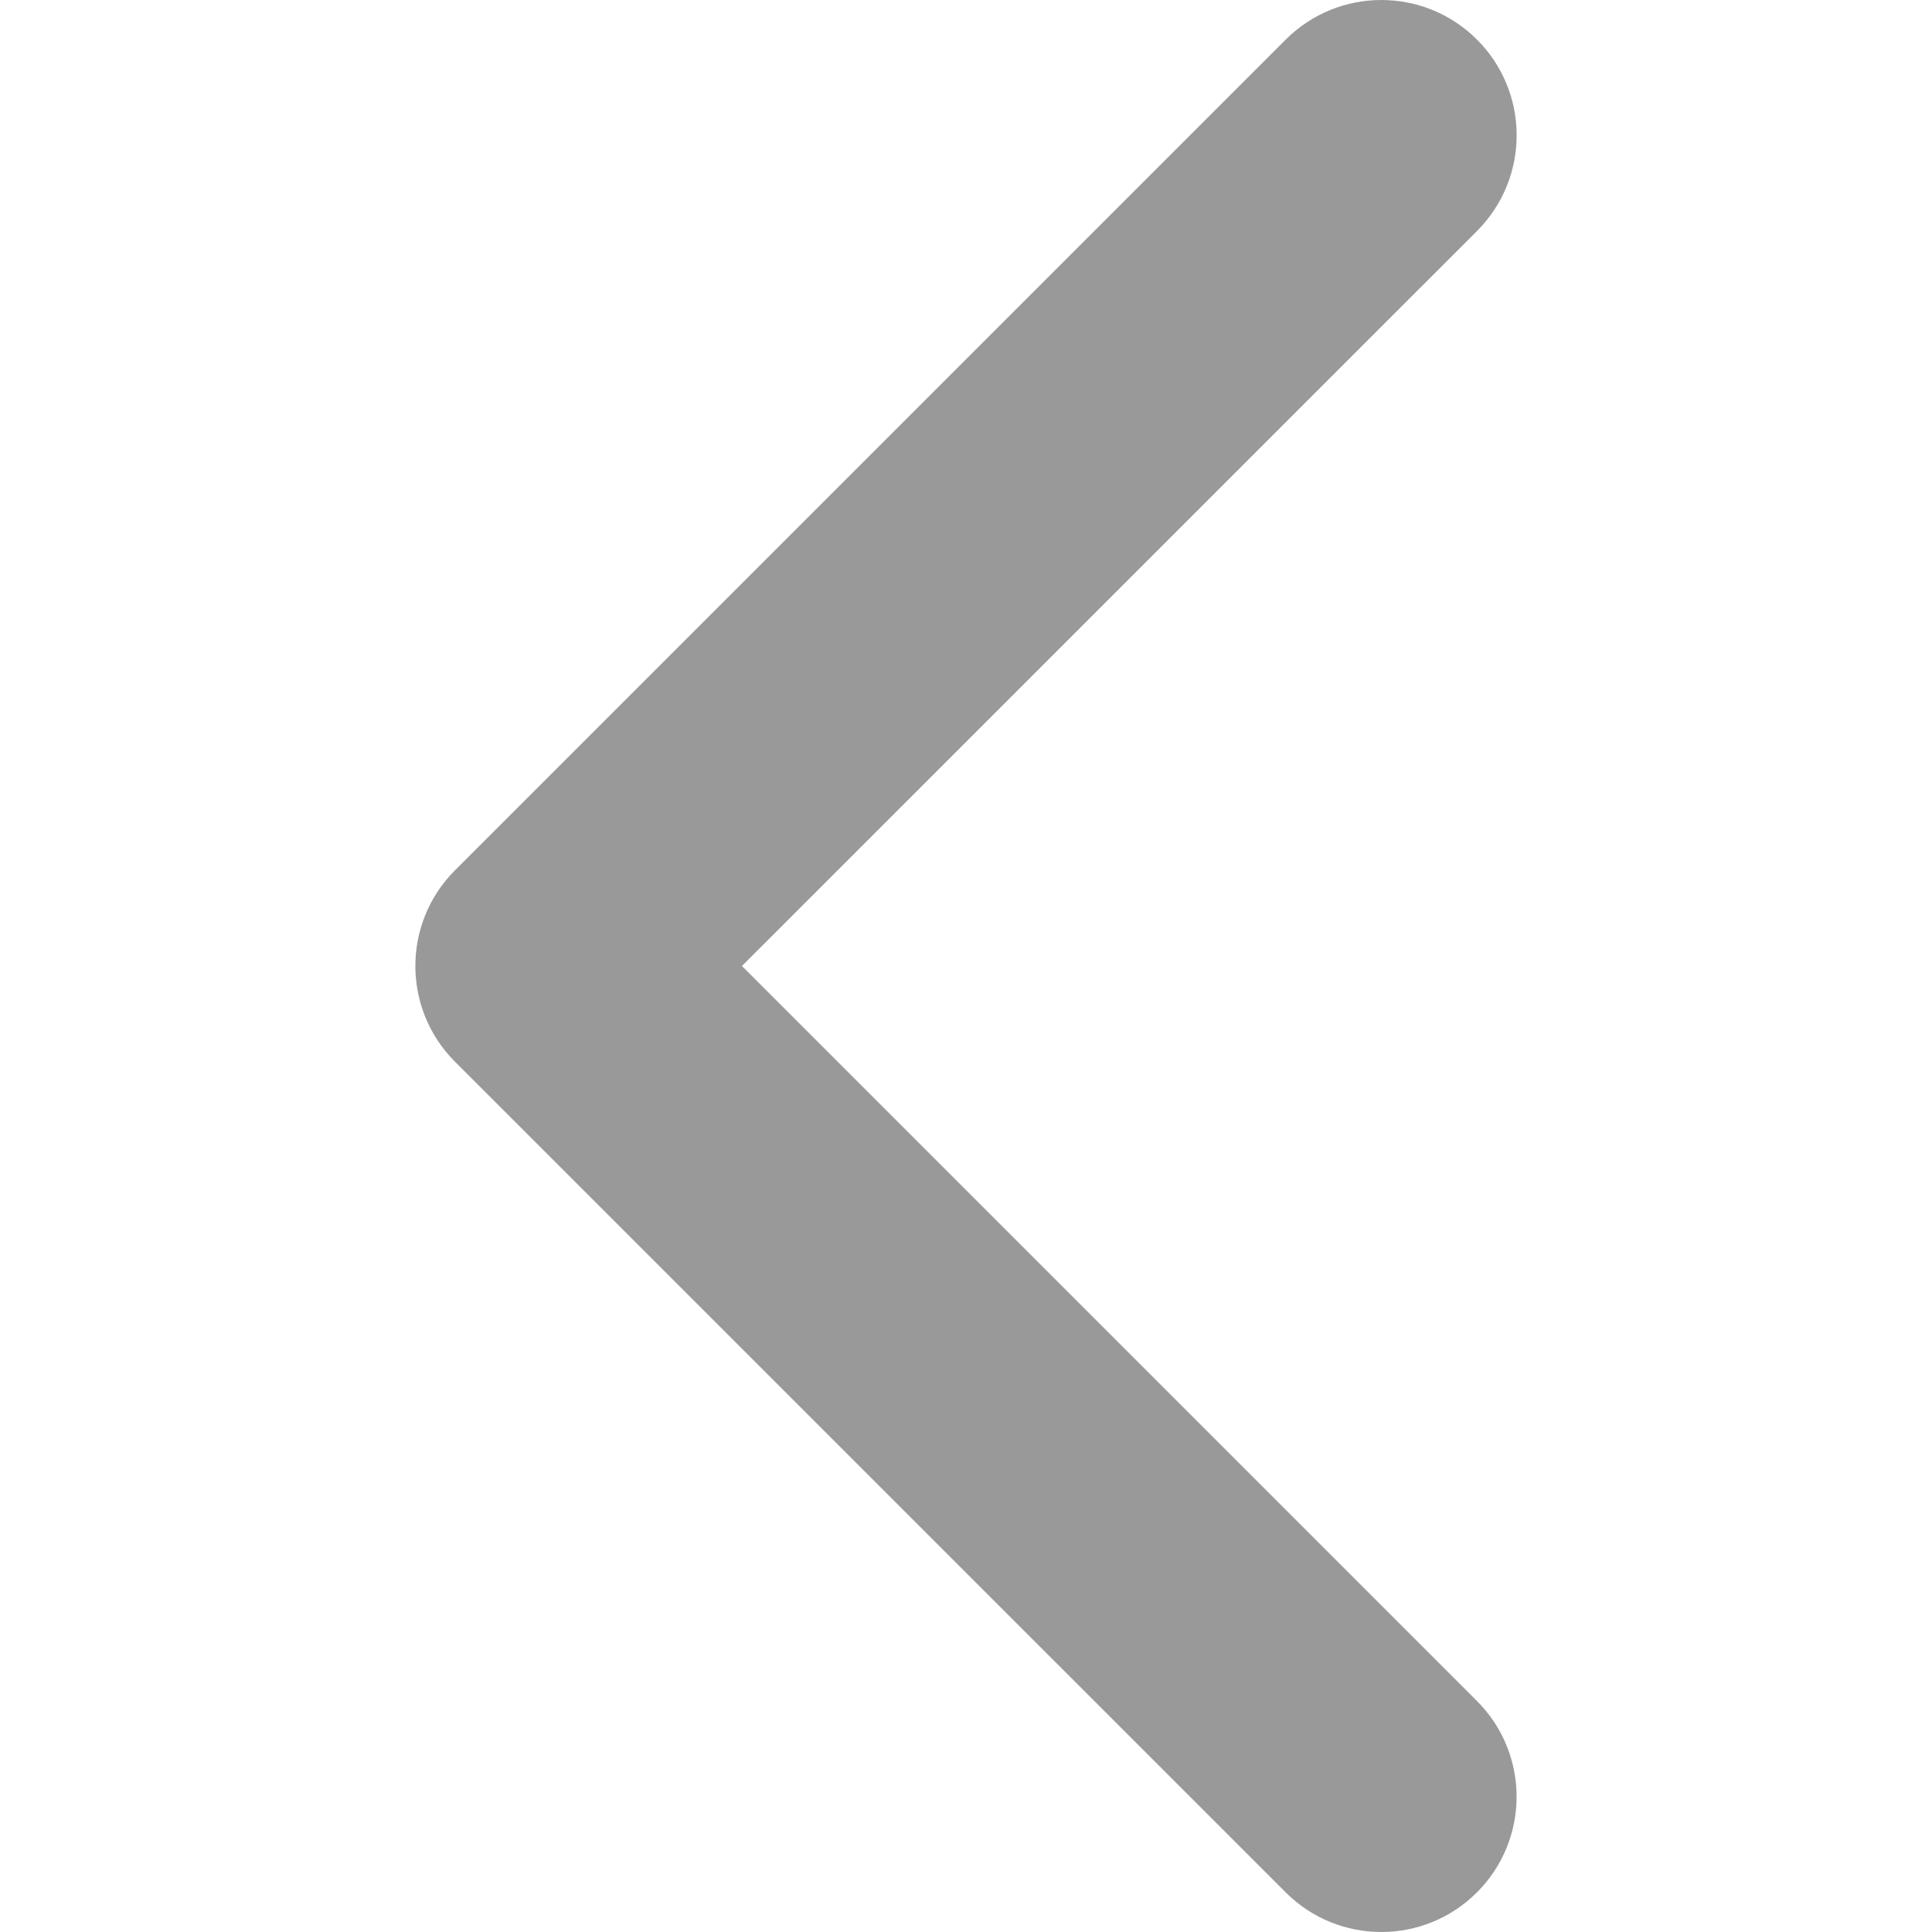
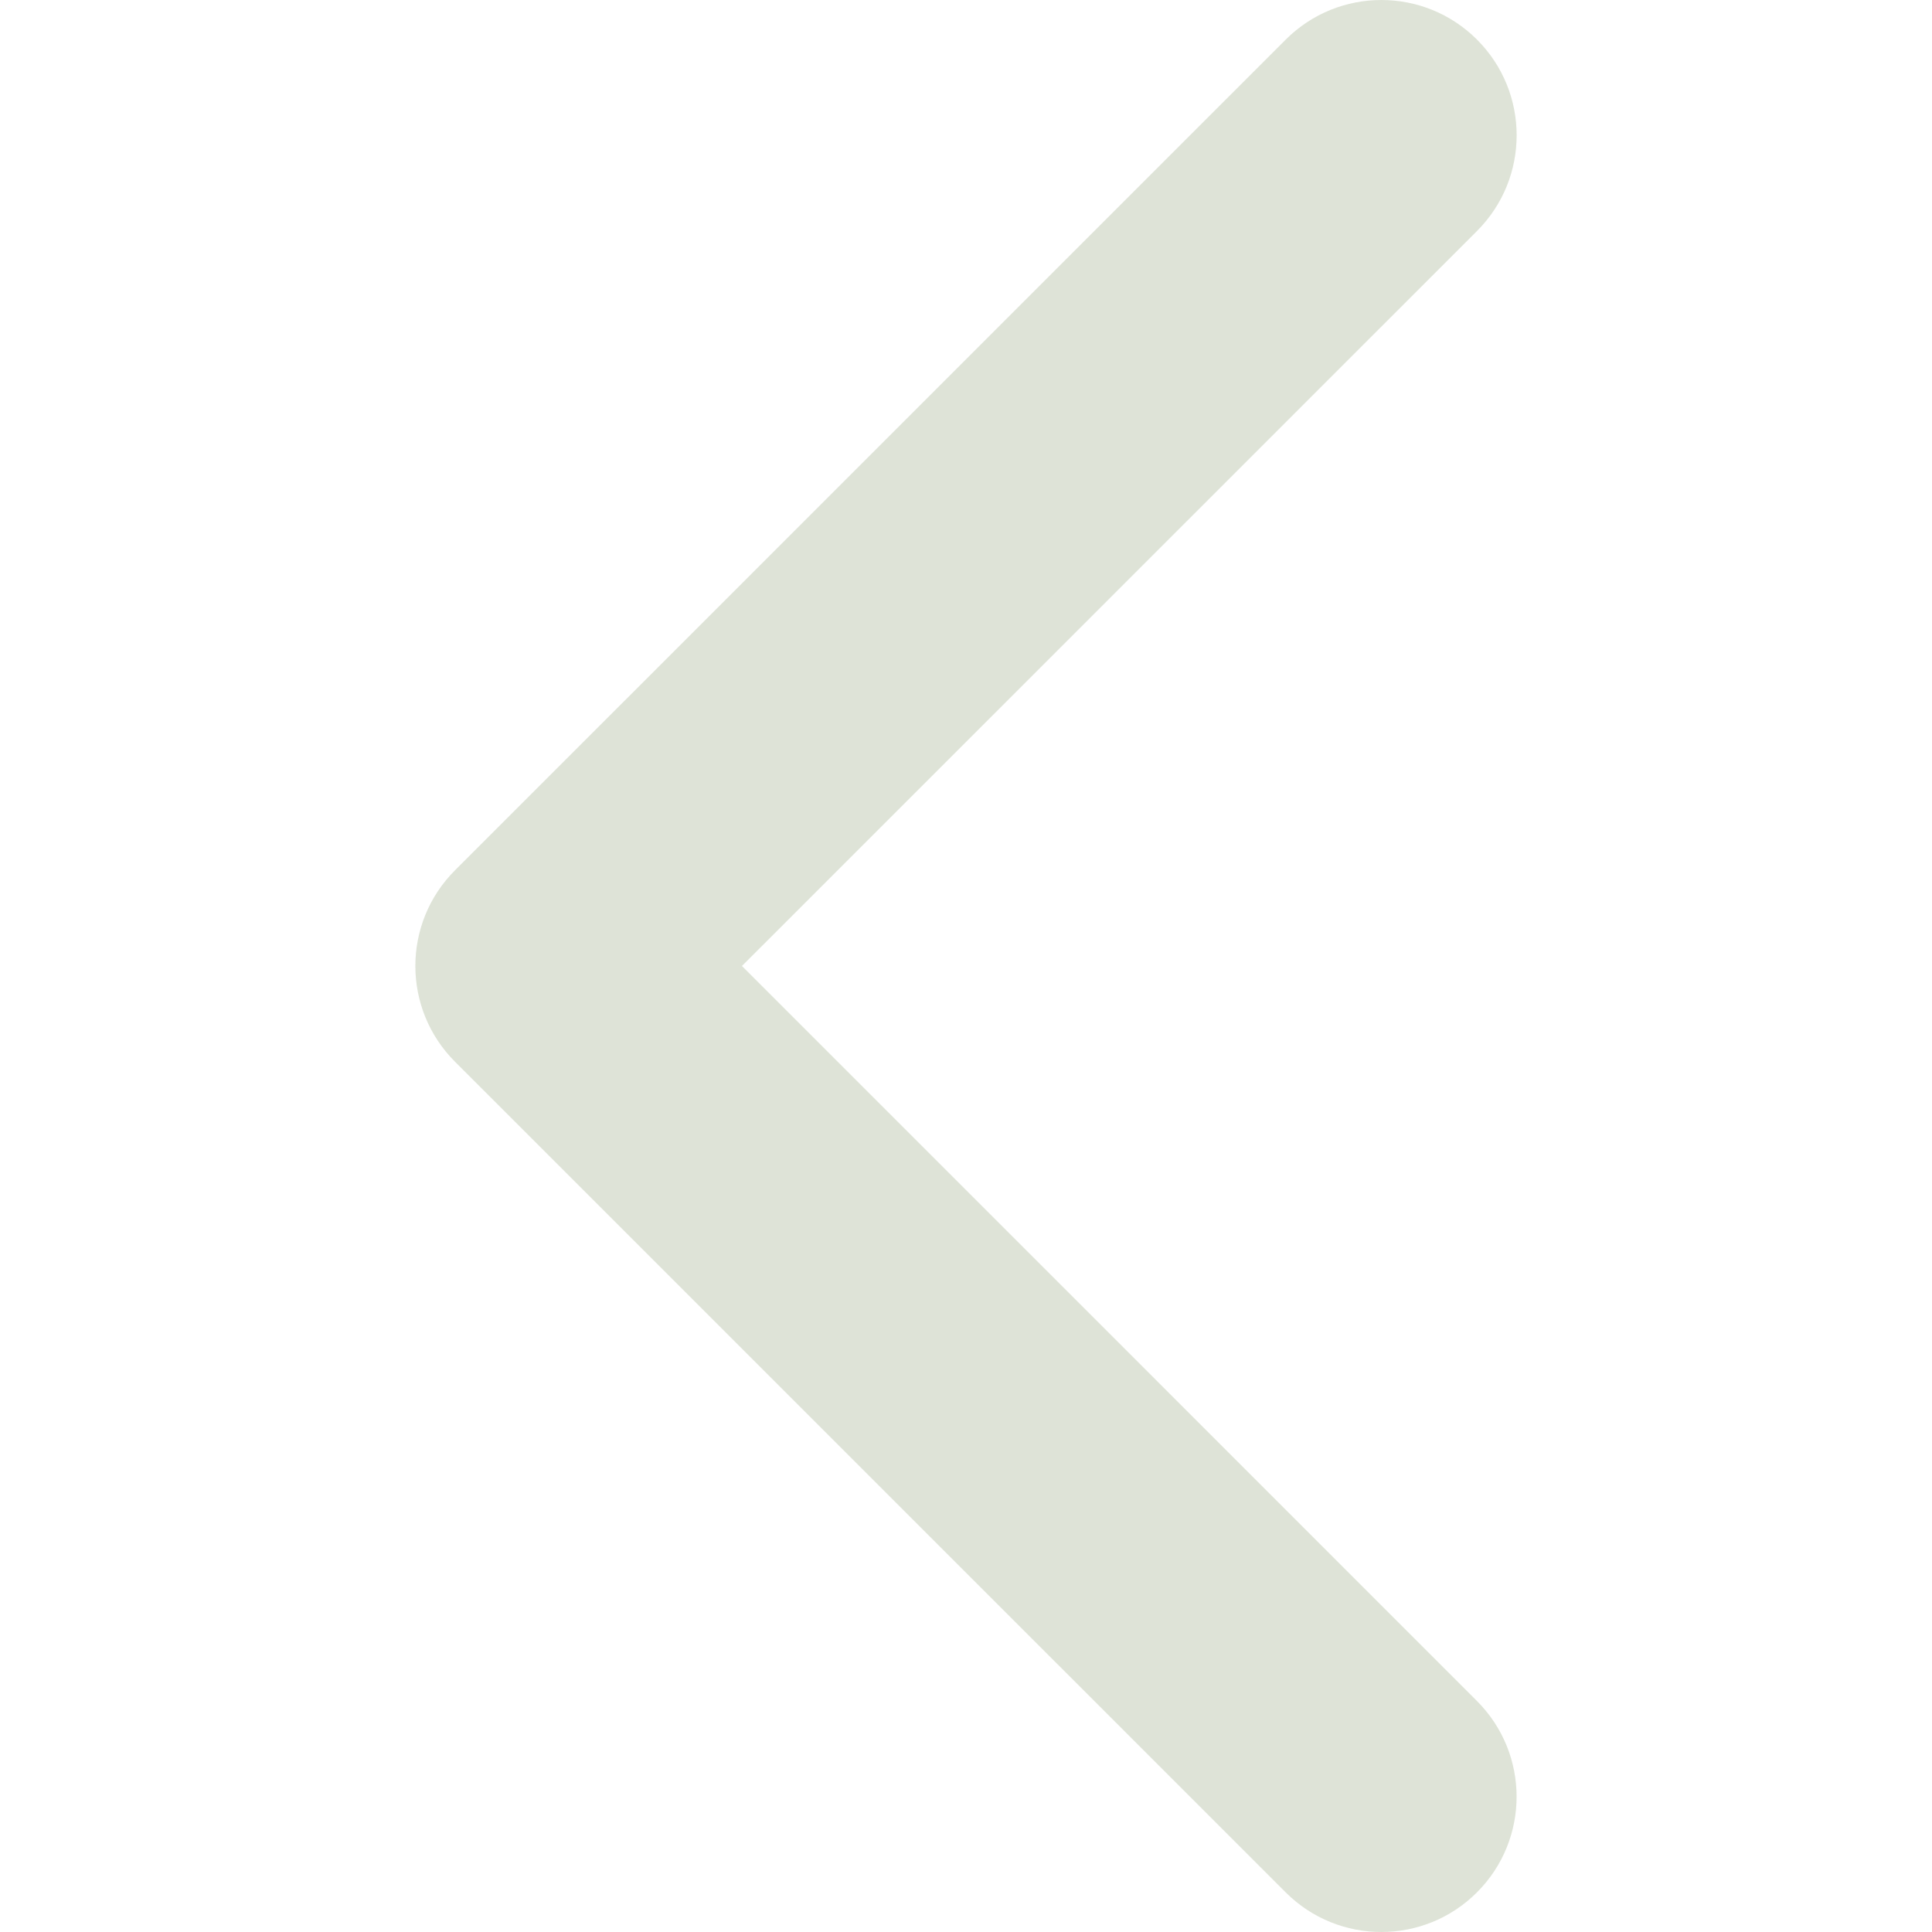
- <svg xmlns="http://www.w3.org/2000/svg" version="1.1" id="Capa_1" x="0px" y="0px" width="451.847px" height="451.847px" viewBox="0 0 451.847 451.847" style="enable-background:new 0 0 451.847 451.847;" xml:space="preserve">
+ <svg xmlns="http://www.w3.org/2000/svg" version="1.1" id="Capa_1" x="0px" y="0px" width="451.847px" height="451.847px" viewBox="0 0 451.847 451.847" style="enable-background:new 0 0 451.847 451.847; fill:#ACBA9A;" xml:space="preserve">
  <g>
    <path style="opacity:0.4;" d="M97.141,225.92c0-8.095,3.091-16.192,9.259-22.366L300.689,9.27c12.359-12.359,32.397-12.359,44.751,0   c12.354,12.354,12.354,32.388,0,44.748L173.525,225.92l171.903,171.909c12.354,12.354,12.354,32.391,0,44.744   c-12.354,12.365-32.386,12.365-44.745,0l-194.29-194.281C100.226,242.115,97.141,234.018,97.141,225.92z" />
  </g>
  <g>
</g>
  <g>
</g>
  <g>
</g>
  <g>
</g>
  <g>
</g>
  <g>
</g>
  <g>
</g>
  <g>
</g>
  <g>
</g>
  <g>
</g>
  <g>
</g>
  <g>
</g>
  <g>
</g>
  <g>
</g>
  <g>
</g>
</svg>
